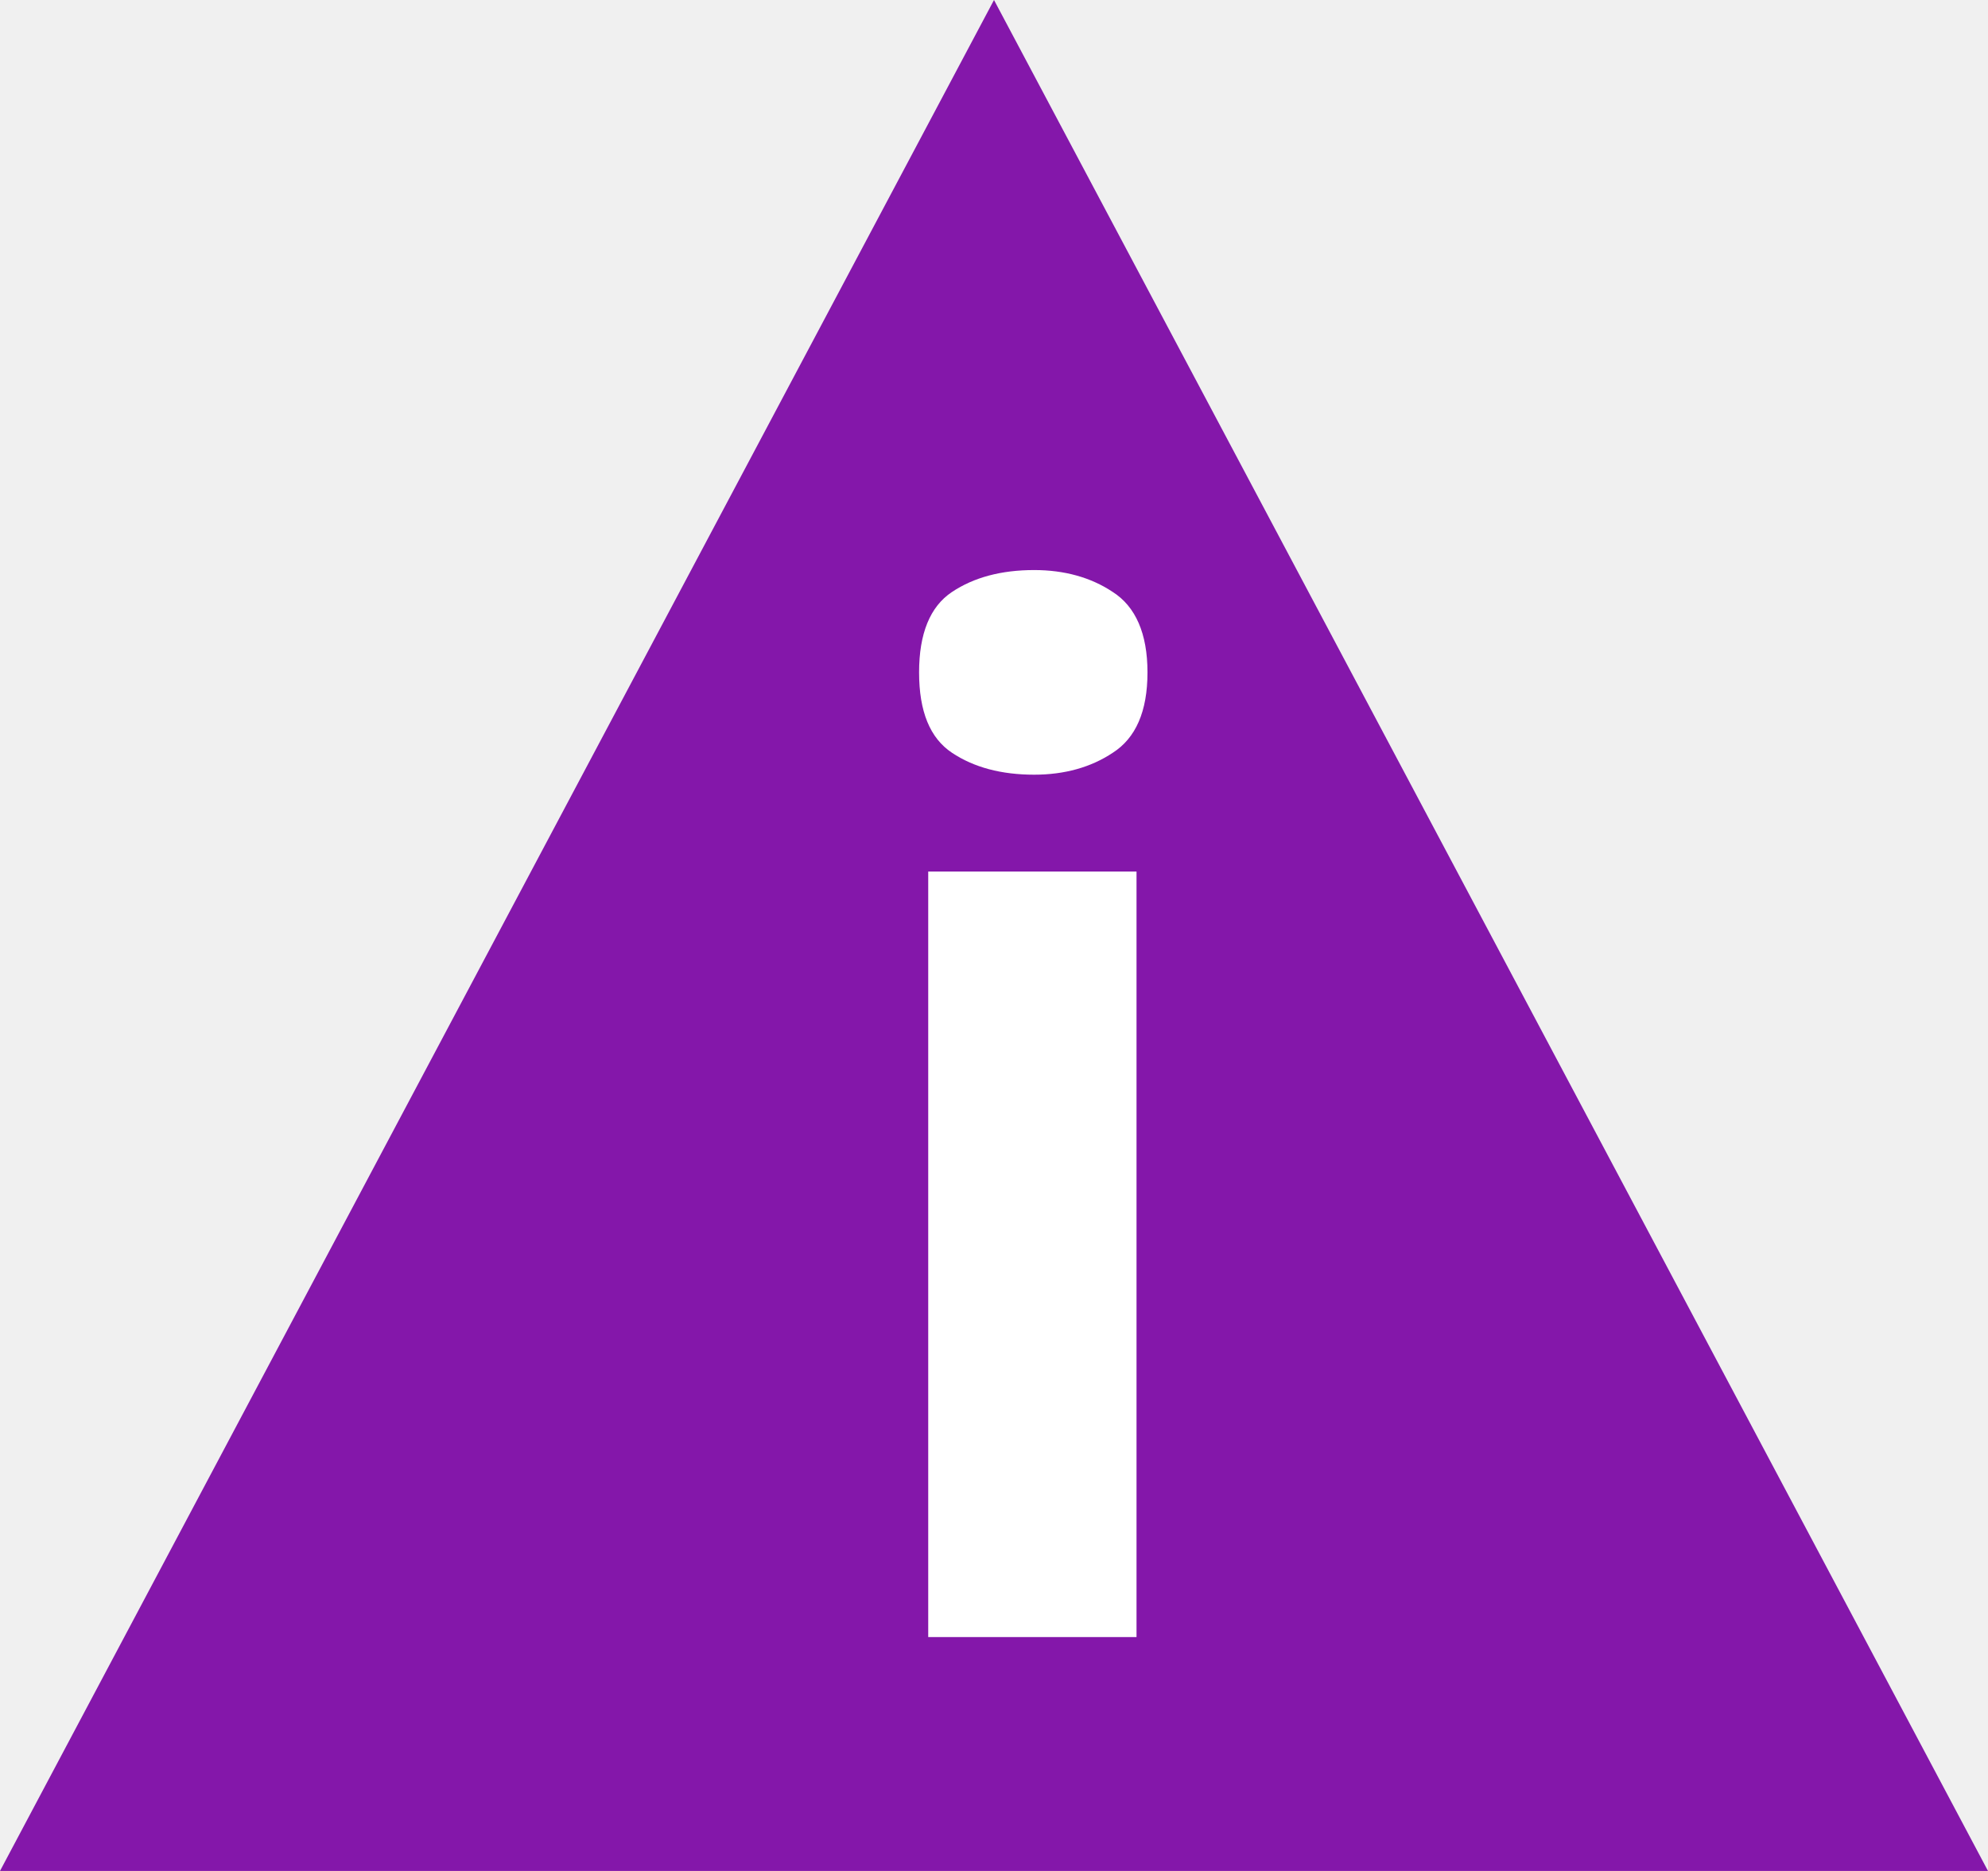
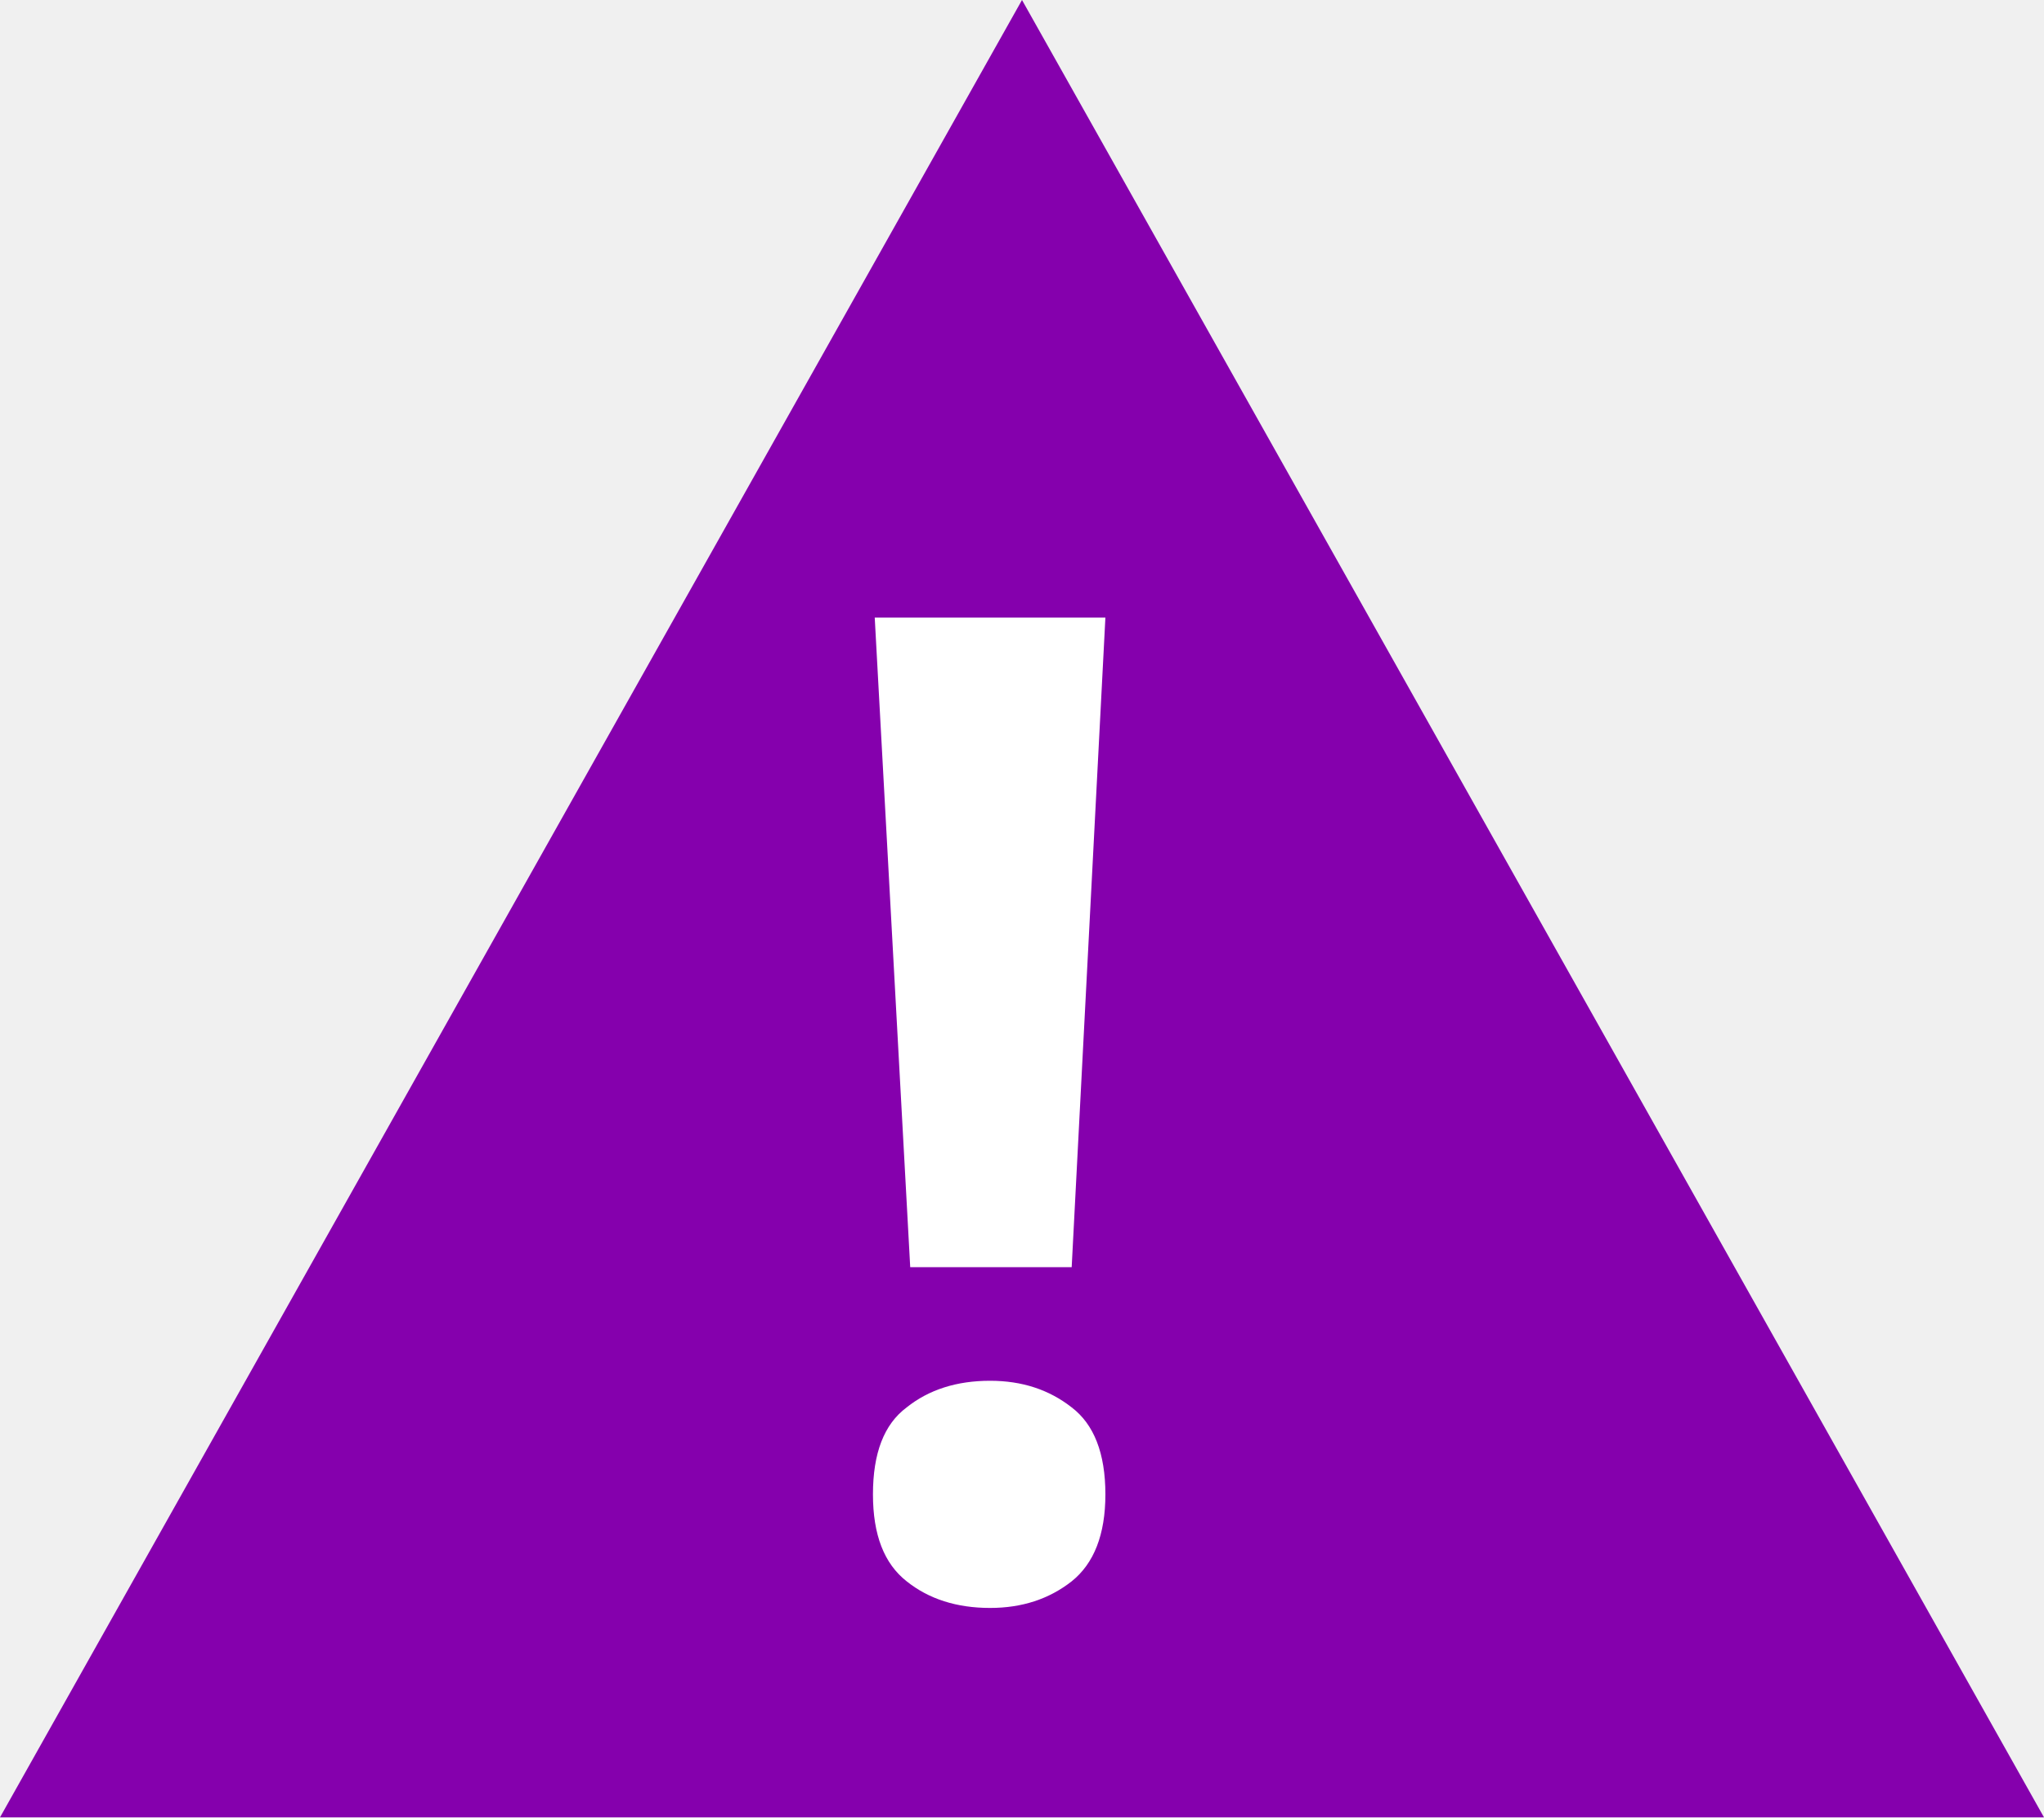
- <svg xmlns="http://www.w3.org/2000/svg" height="16" viewBox="0 0 17 16" width="17">
+ <svg xmlns="http://www.w3.org/2000/svg" height="16" viewBox="0 0 18 16" width="18">
  <g fill="none" fill-rule="evenodd">
-     <path d="M8.5 0L17 16H0z" fill="#8417aa" />
+     <path d="M9 0l9 16H0z" fill="#8500ad" />
    <text fill="#fff" font-family="SourceSansPro-Bold, Source Sans Pro" font-size="12" font-weight="bold">
-       <tspan x="7" y="14">i</tspan>
+       <tspan x="7" y="14">!</tspan>
    </text>
  </g>
</svg>
